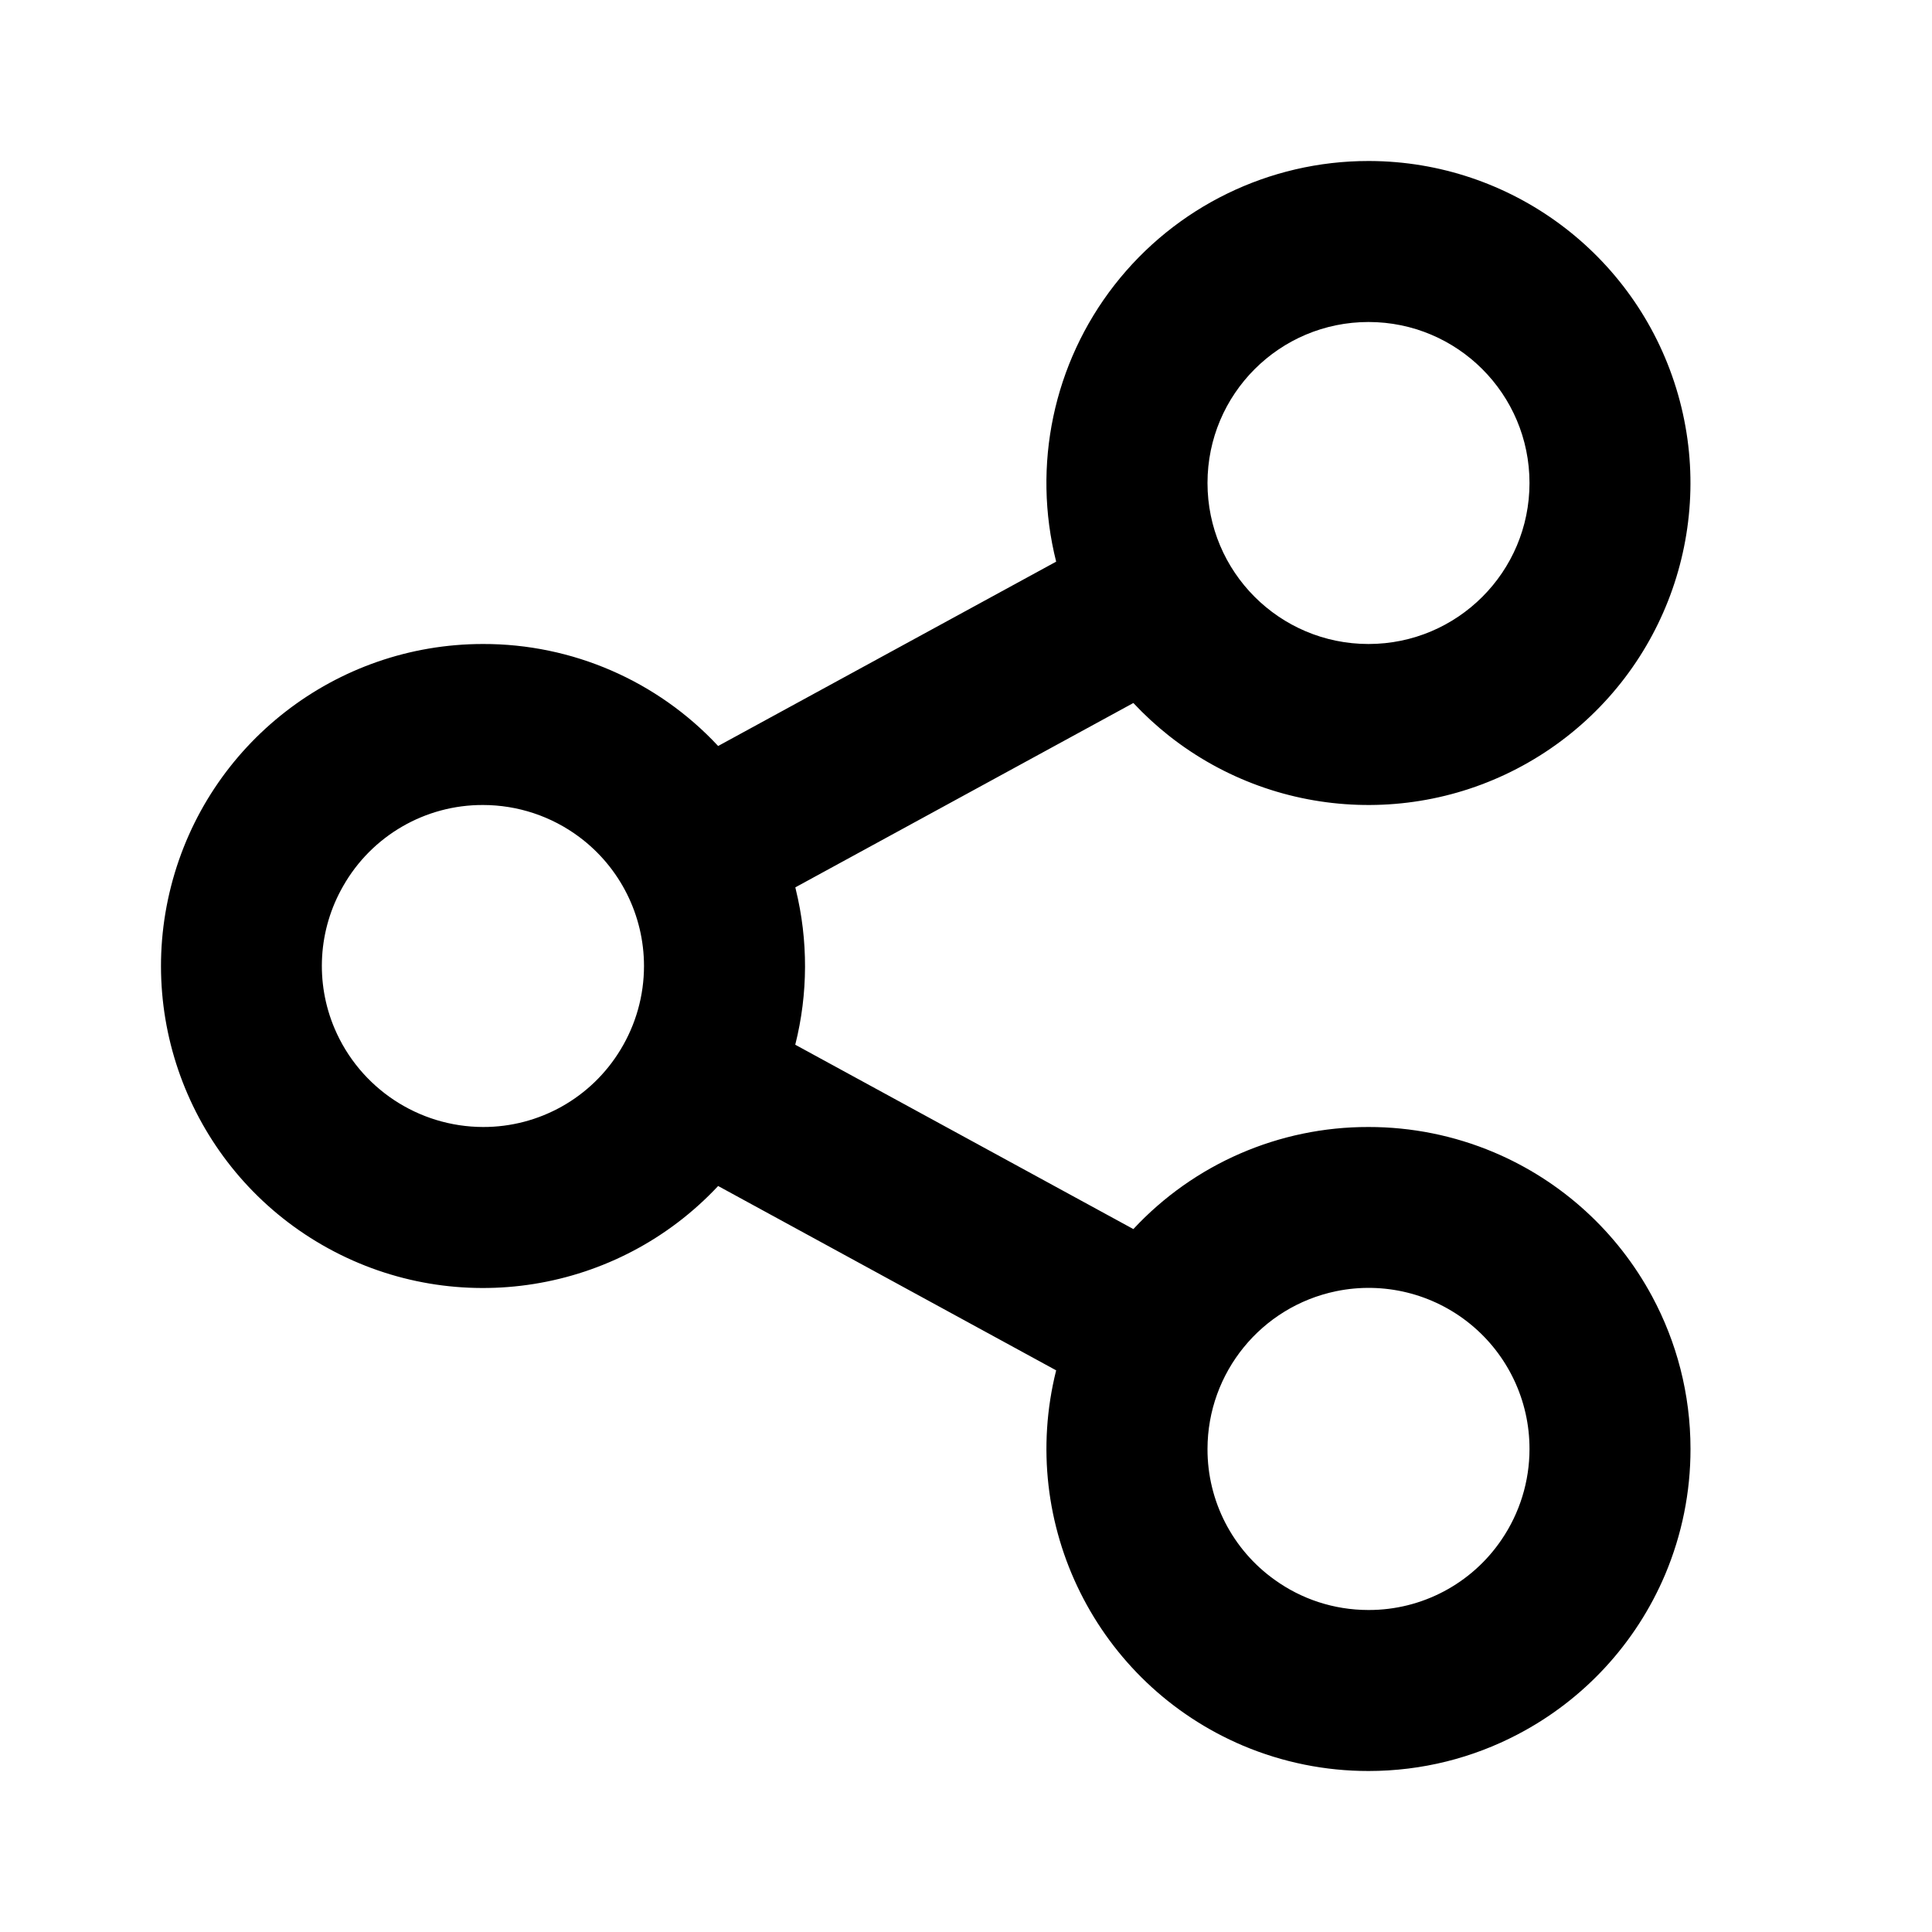
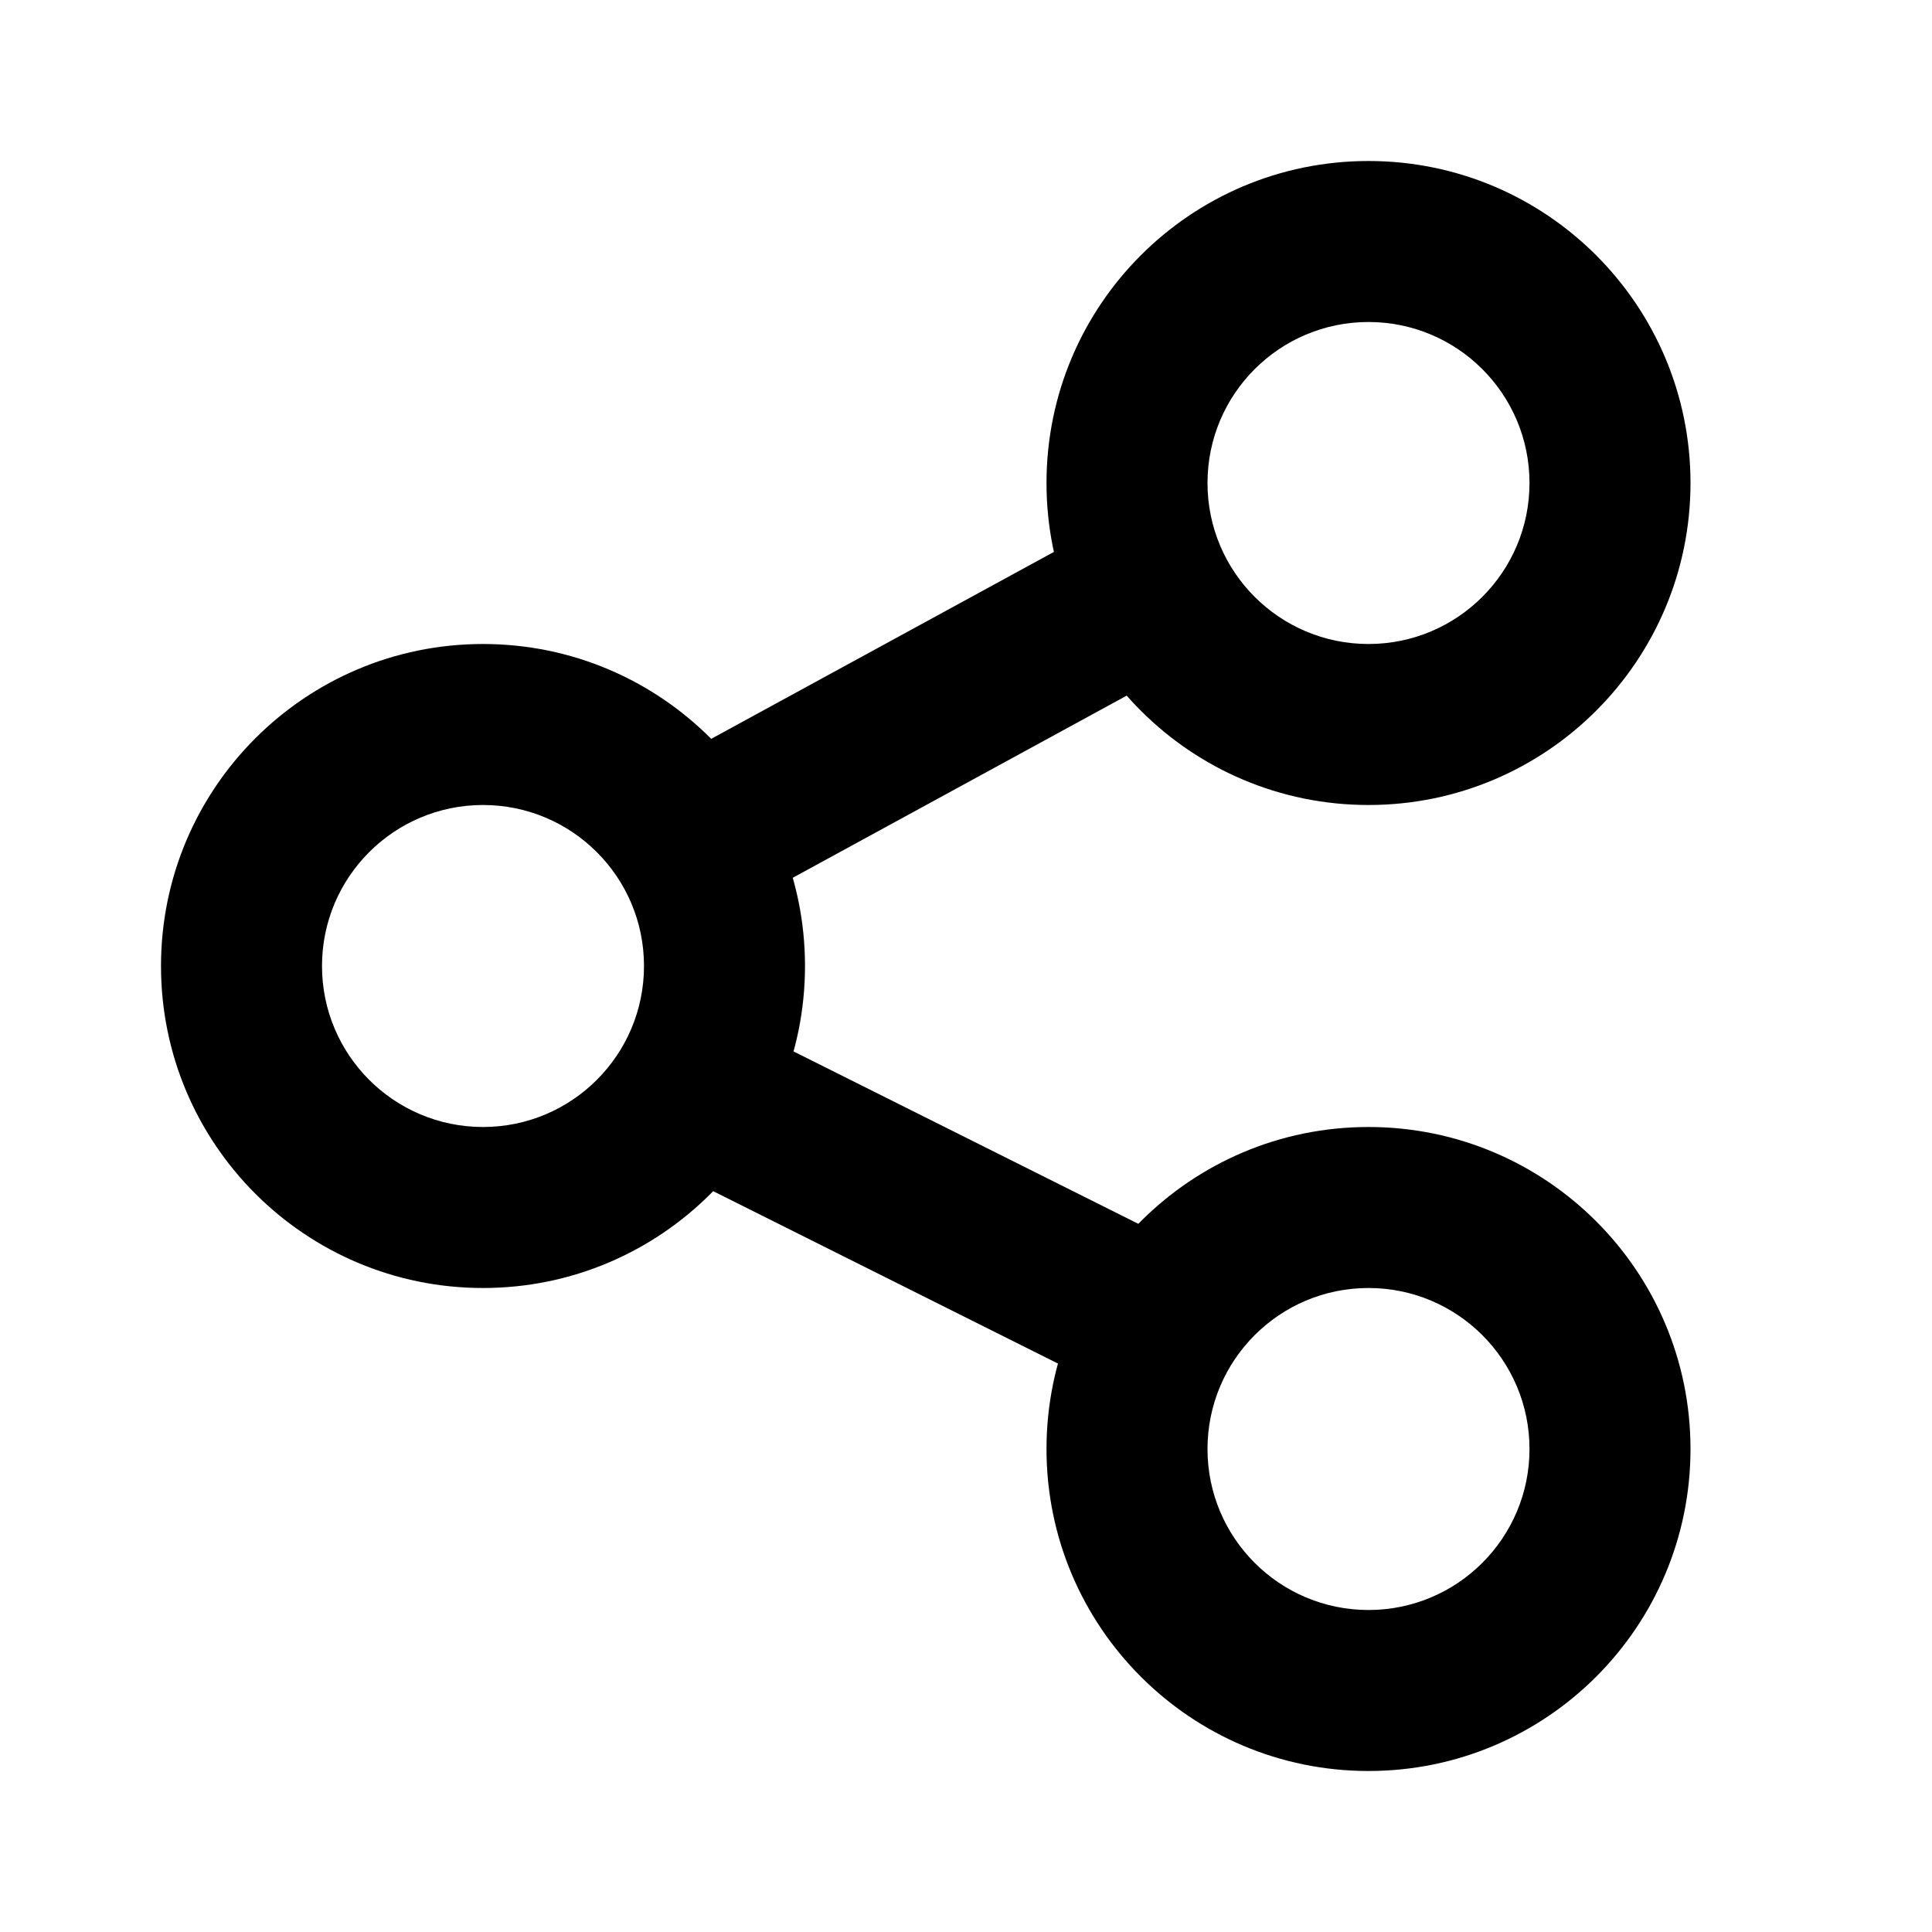
<svg xmlns="http://www.w3.org/2000/svg" width="24" height="24" fill="none">
-   <path fill="currentColor" fill-rule="evenodd" d="M13.12 17.023a4.006 4.006 0 0 0 2.323 4.663A4 4 0 0 0 17 22c.668 0 1.297-.164 1.85-.453a4 4 0 0 0 1.836-1.99A4 4 0 0 0 21 18c0-.686-.173-1.331-.477-1.896a4 4 0 0 0-1.966-1.79A4 4 0 0 0 17 14a3.98 3.98 0 0 0-2.921 1.268l-4.2-2.29a4 4 0 0 0 .006-1.932l-.005-.023 4.199-2.29q.205.219.441.406A4 4 0 1 0 17.013 2H17a4 4 0 0 0-3.88 4.977l-4.199 2.29A3.98 3.98 0 0 0 6 8a4 4 0 1 0 2.921 6.733zM6 14a1.99 1.99 0 0 0 1.708-.96A2 2 0 0 0 8 12a2 2 0 0 0-.802-1.601A2 2 0 0 0 6 10a1.99 1.99 0 0 0-1.737 1.007 1.99 1.99 0 0 0-.106 1.771A2.01 2.01 0 0 0 6 14m11-6a2 2 0 1 0 0-4 2 2 0 0 0 0 4m0 12a1.99 1.99 0 0 0 1.653-.874A2 2 0 0 0 19 18a1.998 1.998 0 0 0-2.403-1.96A2.004 2.004 0 0 0 15 18a1.99 1.99 0 0 0 .836 1.626c.328.236.73.374 1.164.374" clip-rule="evenodd" />
+   <path fill="currentColor" fill-rule="evenodd" d="M17 16a2 2 0 1 0 0 4 2 2 0 0 0 0-4m-4 2a4 4 0 1 1 8 0 4 4 0 0 1-8 0m4-14a2 2 0 1 0 0 4 2 2 0 0 0 0-4m-4 2a4 4 0 1 1 8 0 4 4 0 0 1-8 0m-7 4a2 2 0 1 0 0 4 2 2 0 0 0 0-4m-4 2a4 4 0 1 1 8 0 4 4 0 0 1-8 0" clip-rule="evenodd" />
+   <path fill="currentColor" fill-rule="evenodd" d="m14.479 8.378-5.5 3-.958-1.756 5.5-3zm-5.532 4.228 6 3-.894 1.788-6-3z" clip-rule="evenodd" />
</svg>
